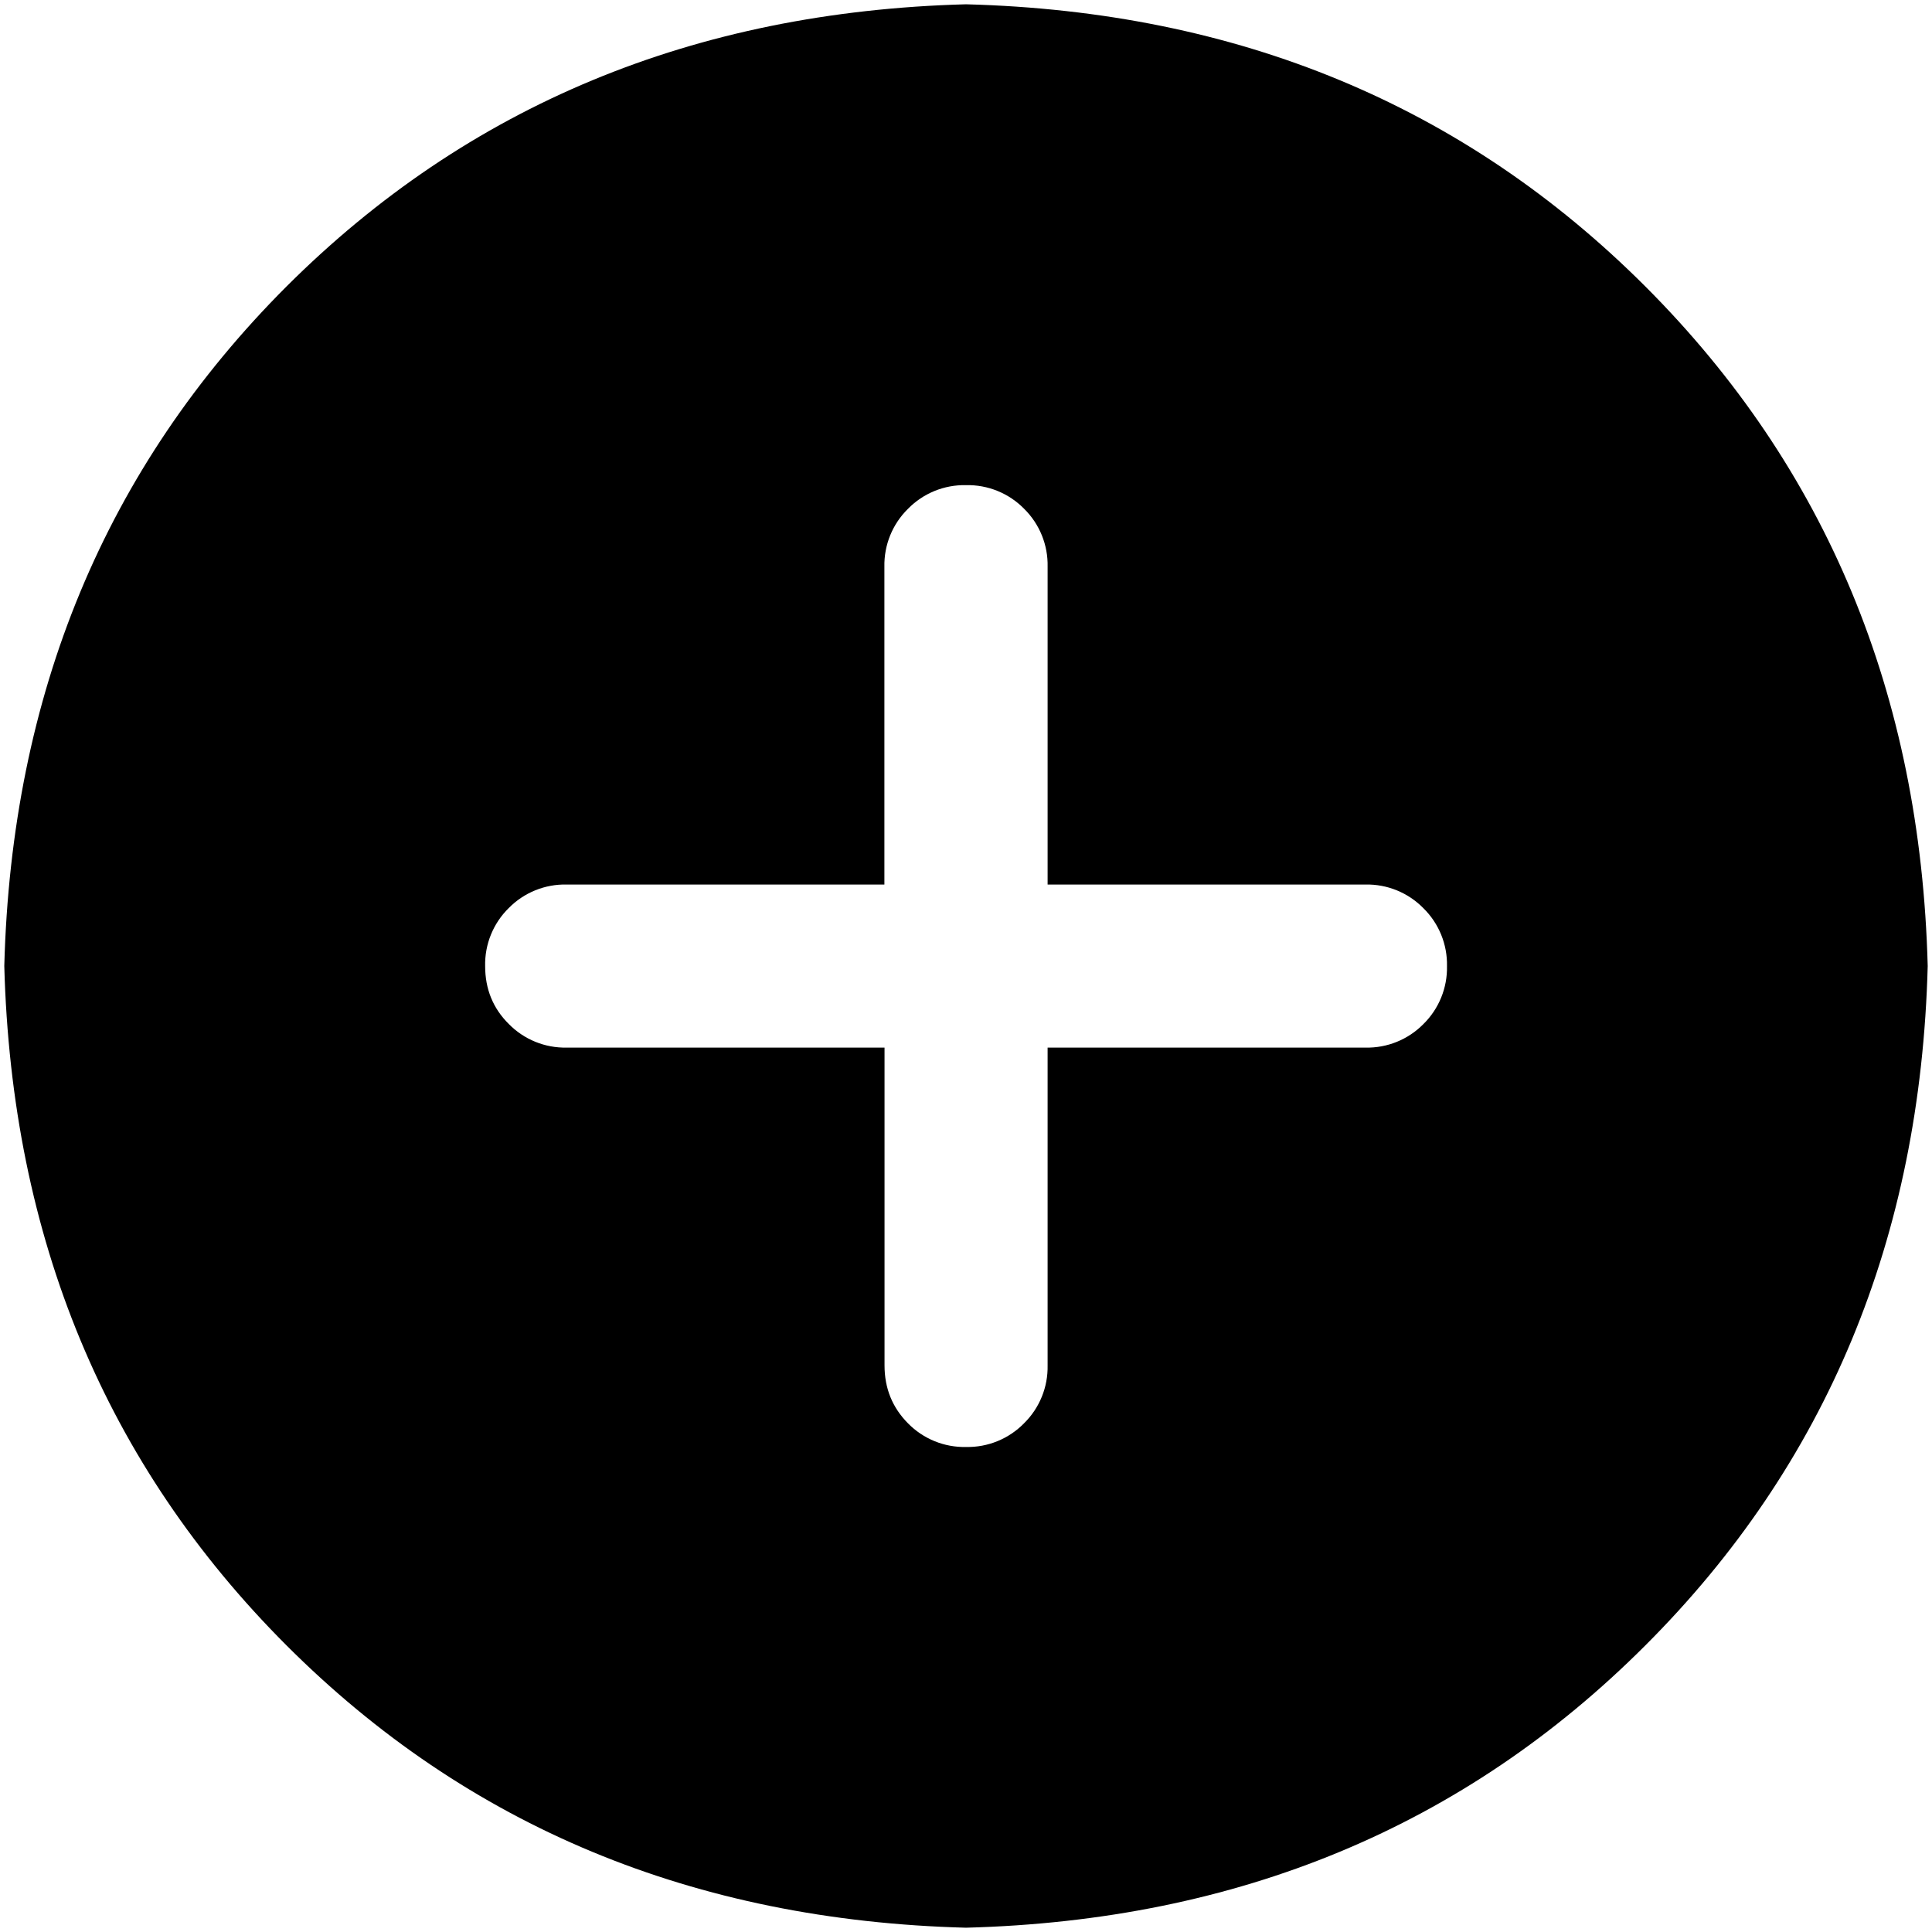
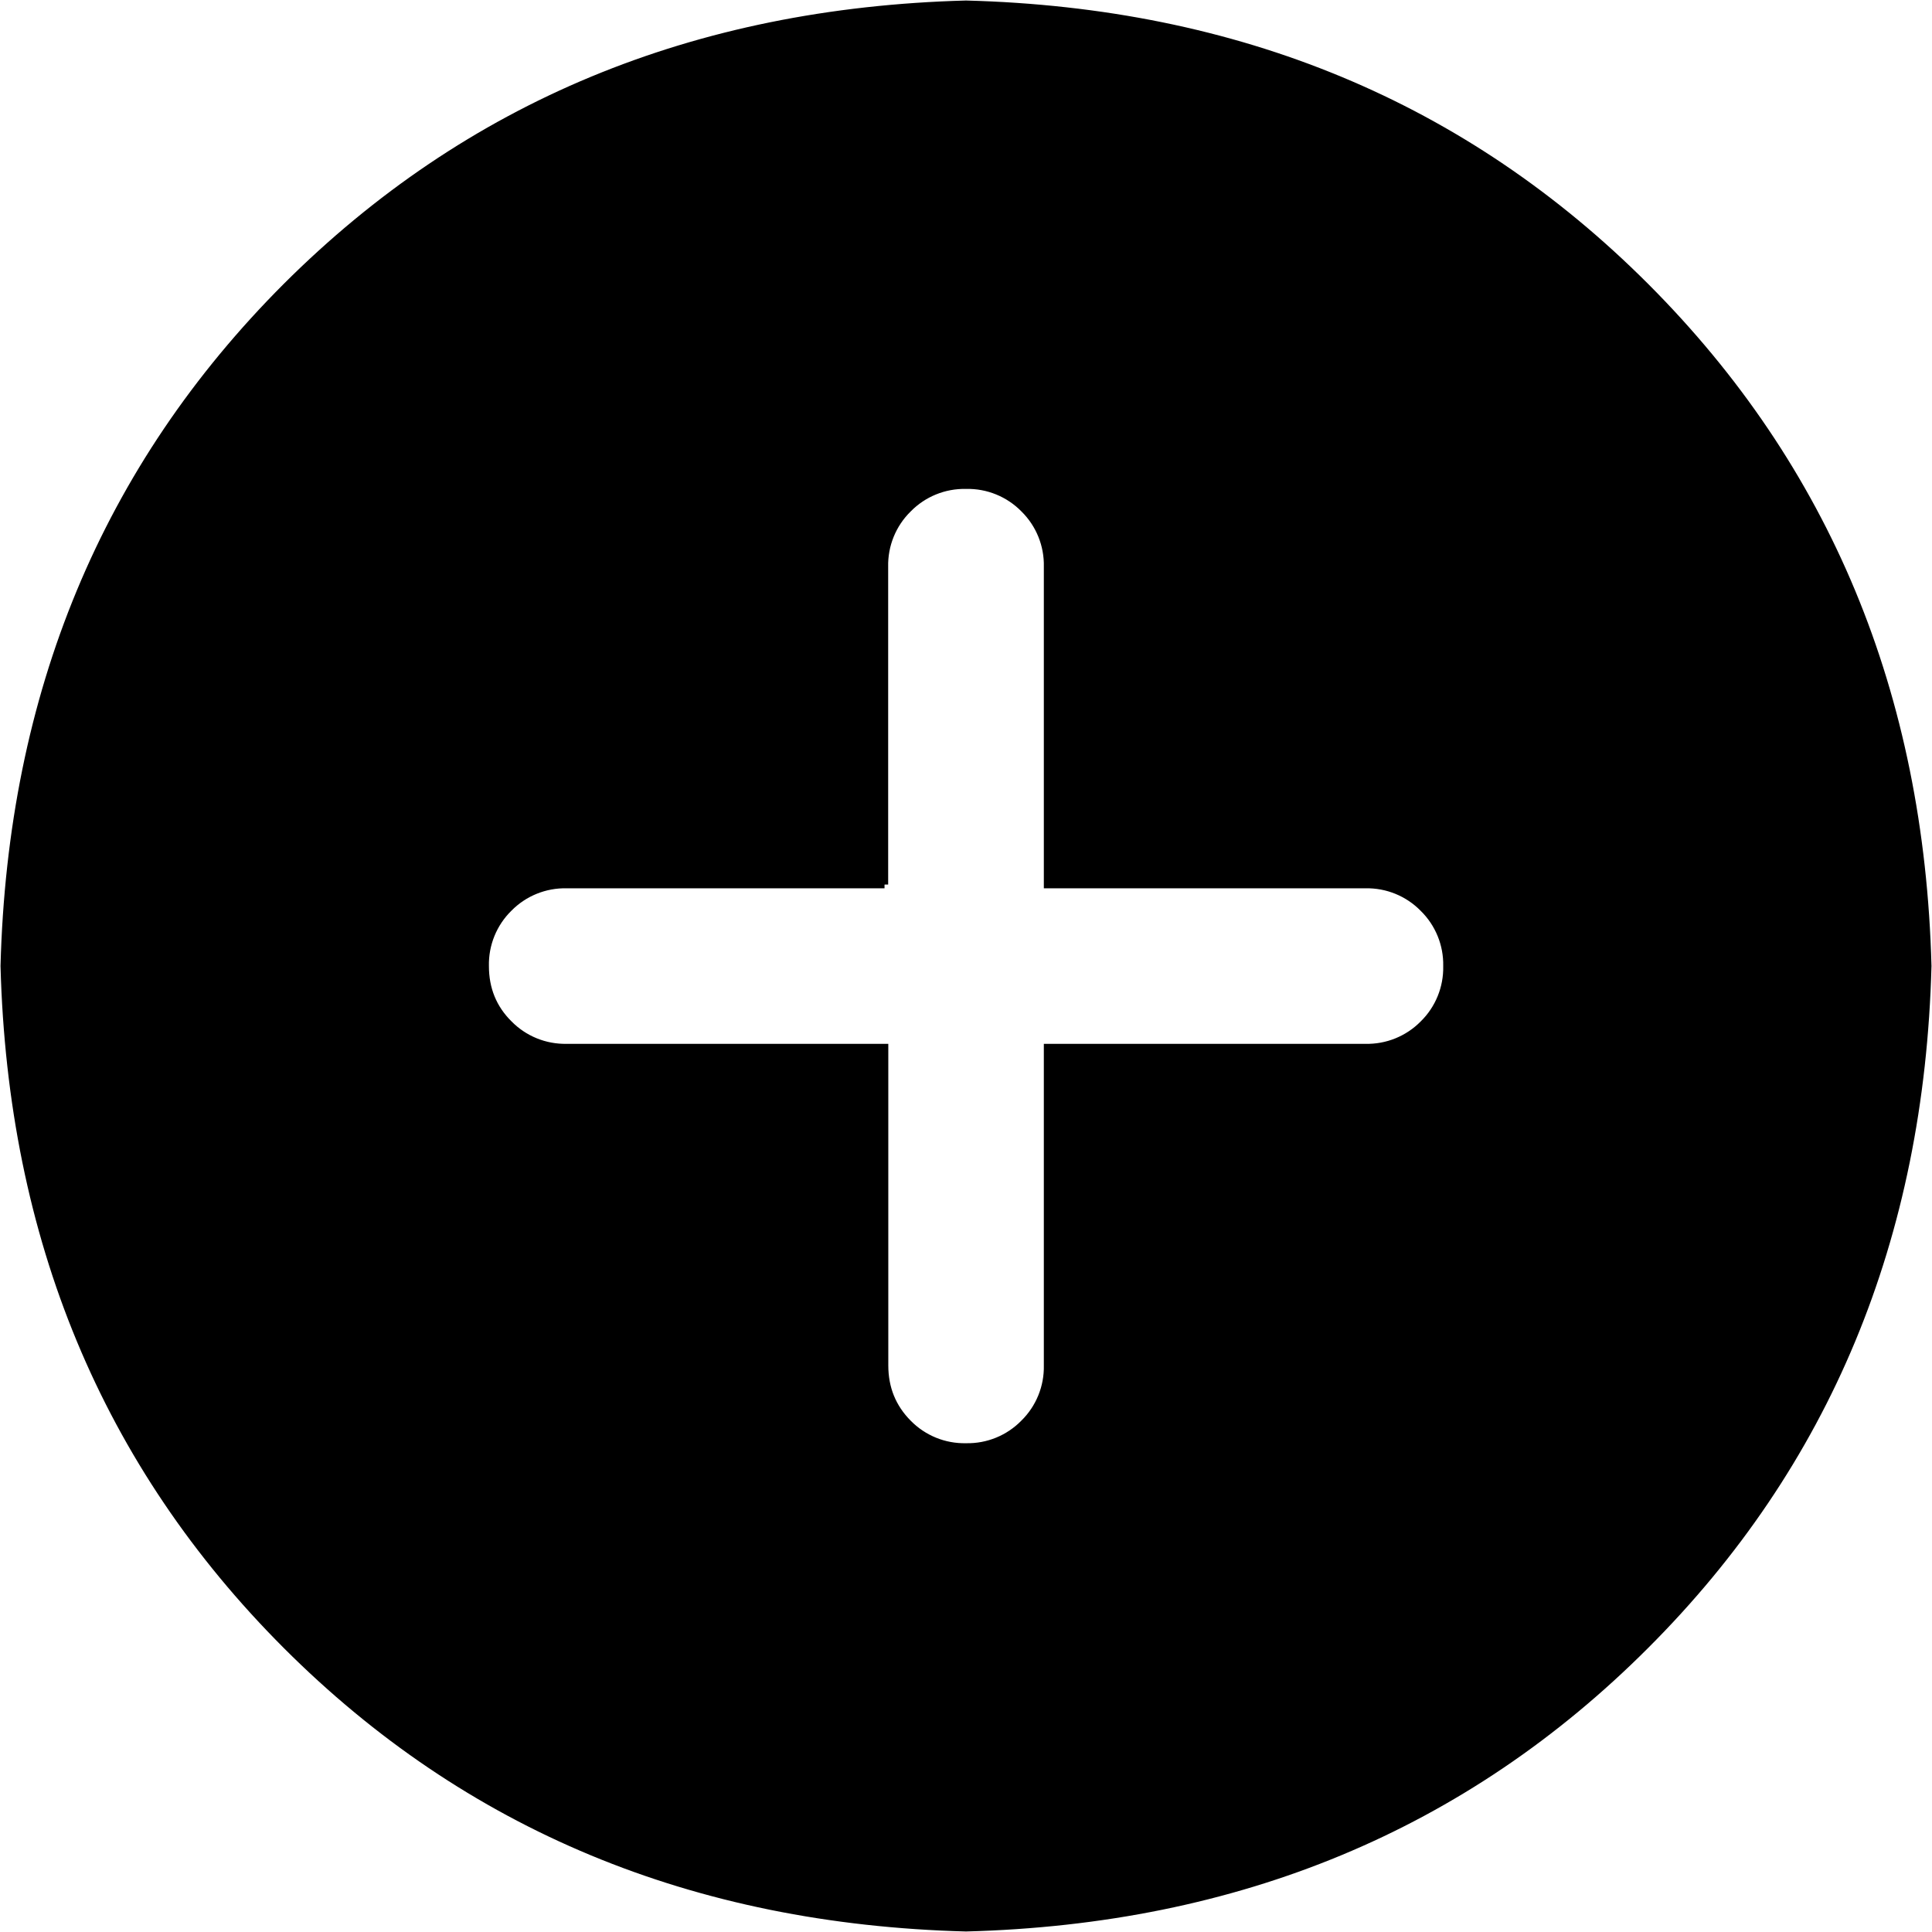
- <svg xmlns="http://www.w3.org/2000/svg" width="512" height="512" class="icon" viewBox="0 0 1024 1024">
-   <path d="M512 2.276c144.18 3.786 264.183 53.666 360.084 149.567 95.974 96.047 145.854 216.05 149.64 360.157-3.786 144.18-53.666 264.183-149.64 360.084-95.901 95.974-215.905 145.854-360.084 149.64-144.18-3.786-264.183-53.666-360.157-149.64C56.015 776.183 6.135 656.179 2.276 512c3.786-144.18 53.666-264.183 149.567-360.157C247.89 56.015 367.893 6.135 512 2.276zm-43.18 466.543H300.391a41.797 41.797 0 0 0-30.73 12.452 41.797 41.797 0 0 0-12.524 30.802c0 12.088 4.15 22.355 12.524 30.656a41.797 41.797 0 0 0 30.73 12.525h168.427V723.68c0 12.16 4.15 22.355 12.452 30.73a41.797 41.797 0 0 0 30.802 12.524 41.797 41.797 0 0 0 30.656-12.525 41.797 41.797 0 0 0 12.525-30.729V555.254H723.68a41.797 41.797 0 0 0 30.73-12.452 41.797 41.797 0 0 0 12.524-30.73 41.797 41.797 0 0 0-12.525-30.728 41.797 41.797 0 0 0-30.729-12.525H555.254V300.392a41.797 41.797 0 0 0-12.452-30.73A41.797 41.797 0 0 0 512 257.138a41.797 41.797 0 0 0-30.73 12.524 41.797 41.797 0 0 0-12.524 30.73v168.427z" />
+ <svg xmlns="http://www.w3.org/2000/svg" width="512" height="512" viewBox="0 0 1024 1024">
+   <path fill="#000" stroke="#000" stroke-width="4" d="M512 2.276c144.18 3.786 264.183 53.666 360.084 149.567 95.974 96.047 145.854 216.05 149.64 360.157-3.786 144.18-53.666 264.183-149.64 360.084-95.901 95.974-215.905 145.854-360.084 149.64-144.18-3.786-264.183-53.666-360.157-149.64C56.015 776.183 6.135 656.179 2.276 512c3.786-144.18 53.666-264.183 149.567-360.157C247.89 56.015 367.893 6.135 512 2.276zm-43.18 466.543H300.391a41.797 41.797 0 0 0-30.73 12.452 41.797 41.797 0 0 0-12.524 30.802c0 12.088 4.15 22.355 12.524 30.656a41.797 41.797 0 0 0 30.73 12.525h168.427V723.68c0 12.16 4.15 22.355 12.452 30.73a41.797 41.797 0 0 0 30.802 12.524 41.797 41.797 0 0 0 30.656-12.525 41.797 41.797 0 0 0 12.525-30.729V555.254H723.68a41.797 41.797 0 0 0 30.73-12.452 41.797 41.797 0 0 0 12.524-30.73 41.797 41.797 0 0 0-12.525-30.728 41.797 41.797 0 0 0-30.729-12.525H555.254V300.392a41.797 41.797 0 0 0-12.452-30.73A41.797 41.797 0 0 0 512 257.138a41.797 41.797 0 0 0-30.73 12.524 41.797 41.797 0 0 0-12.524 30.73v168.427z" />
</svg>
